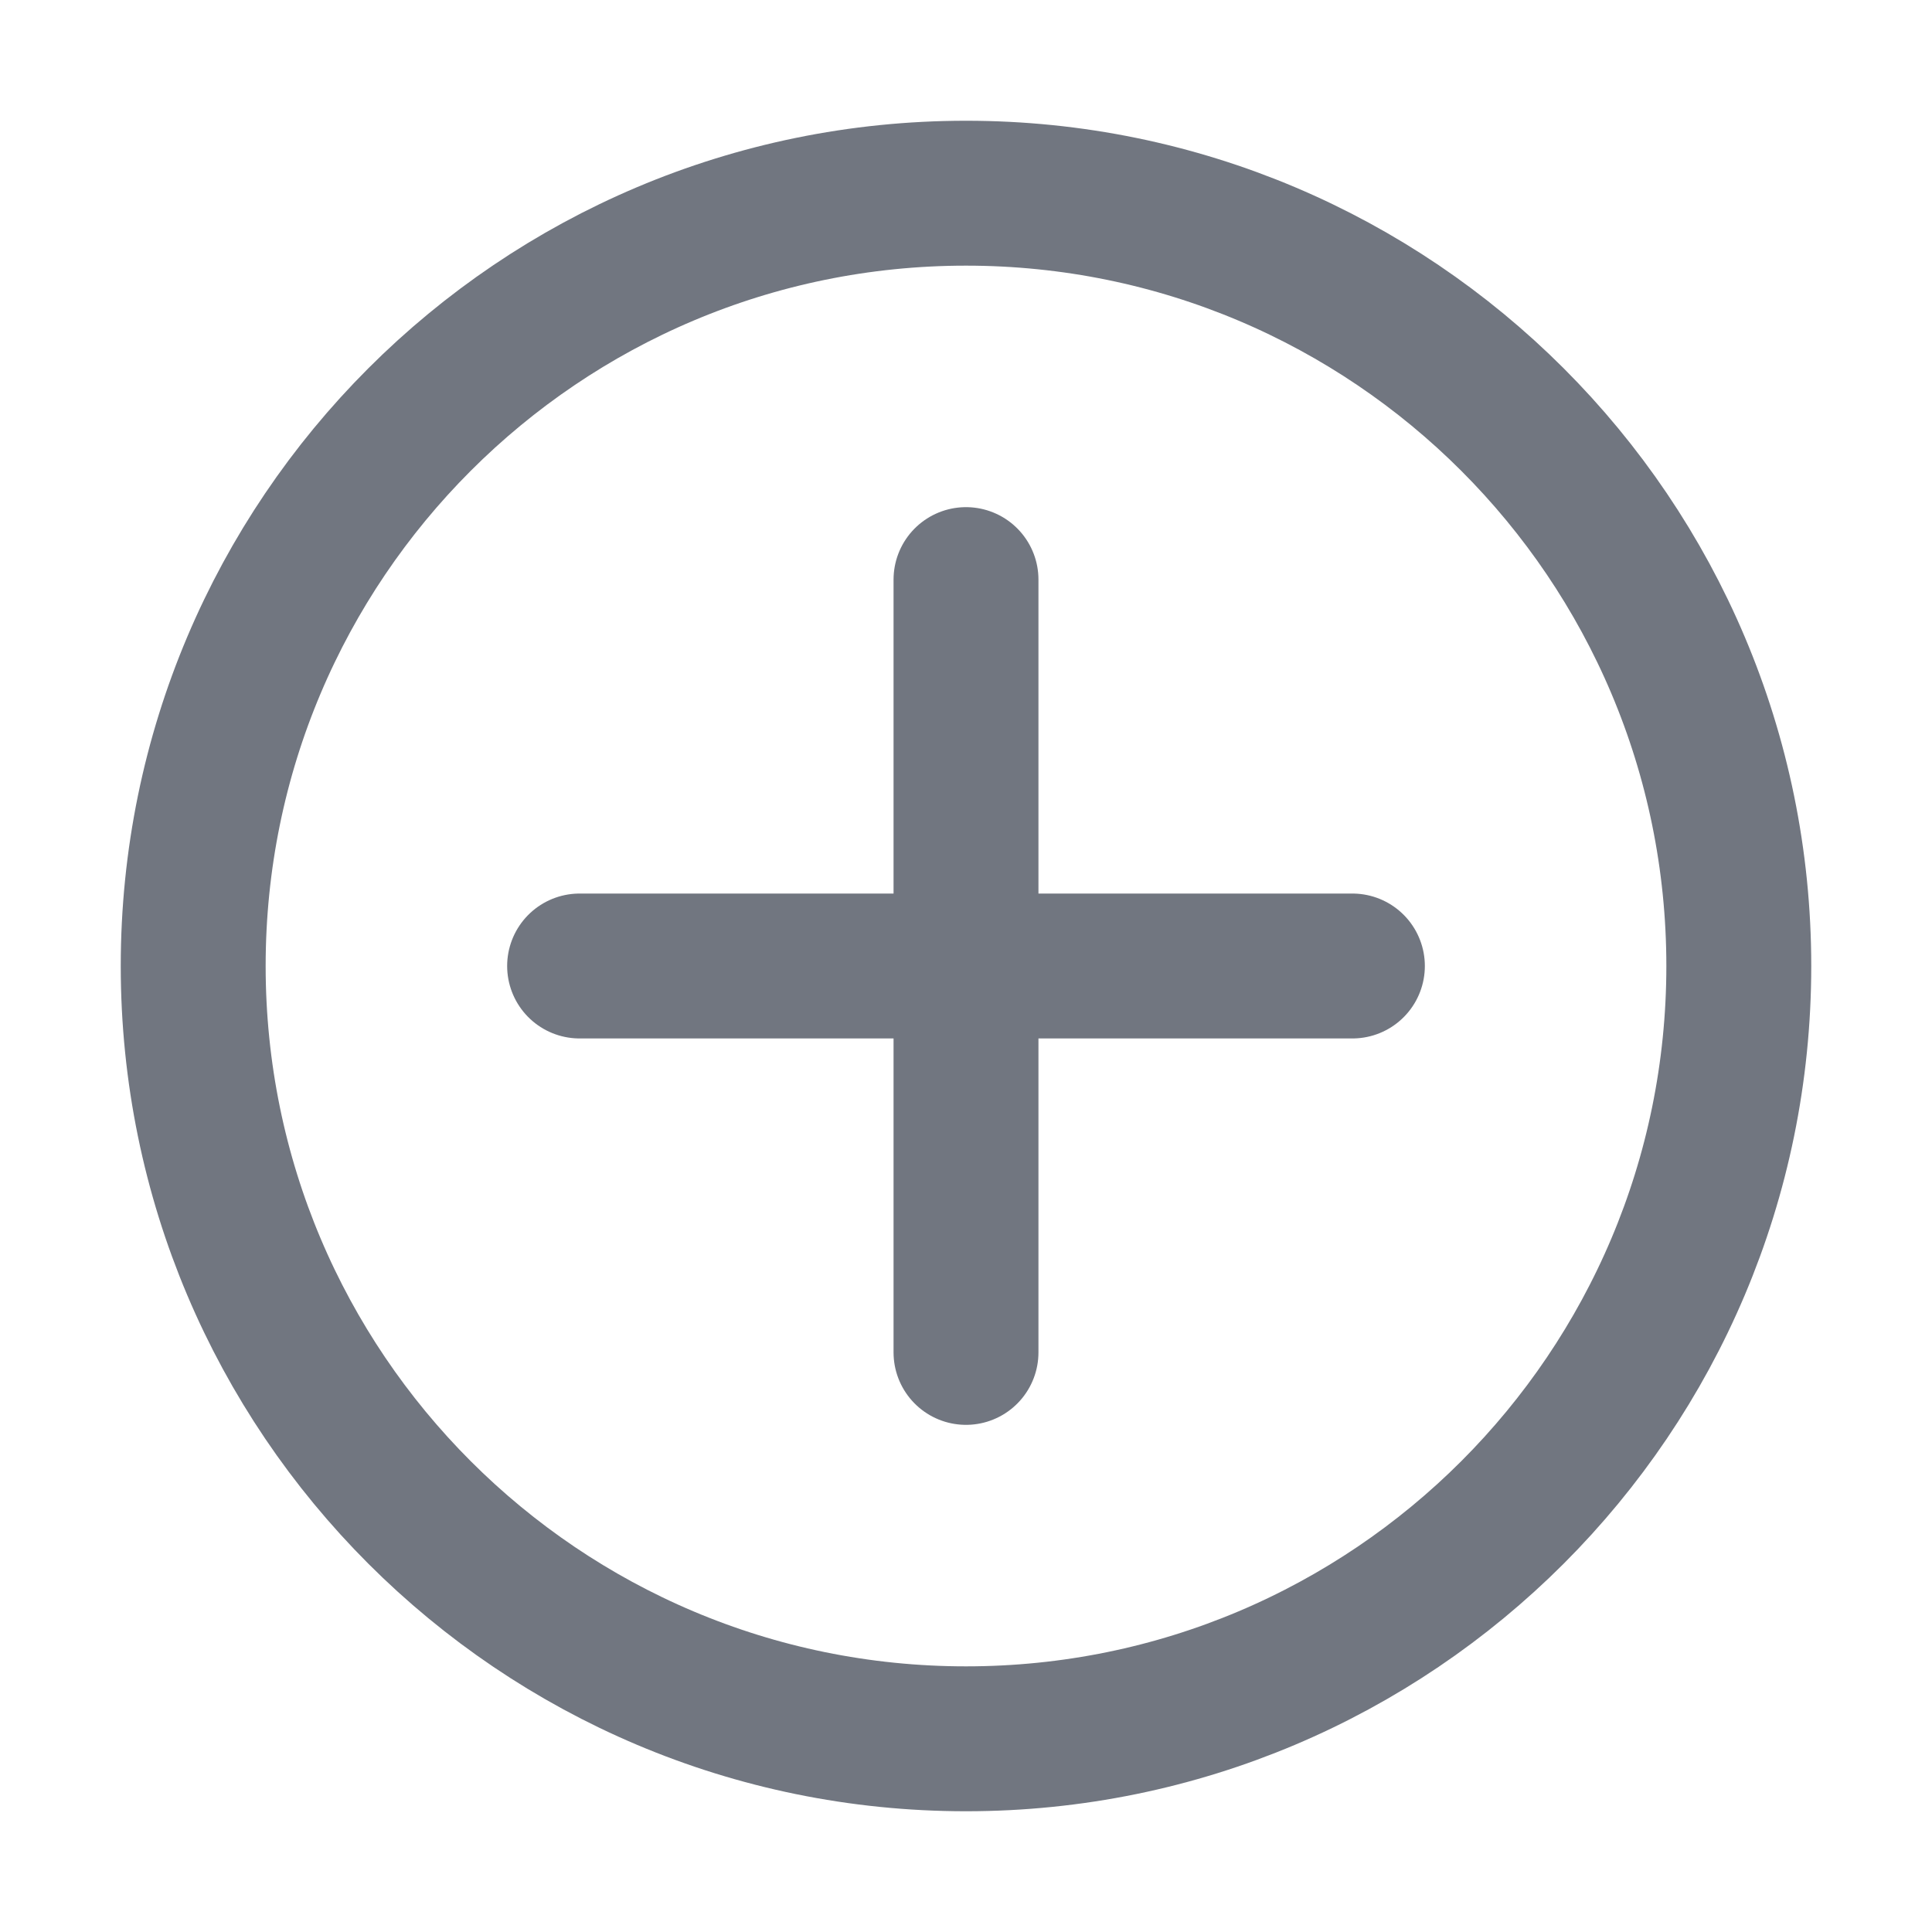
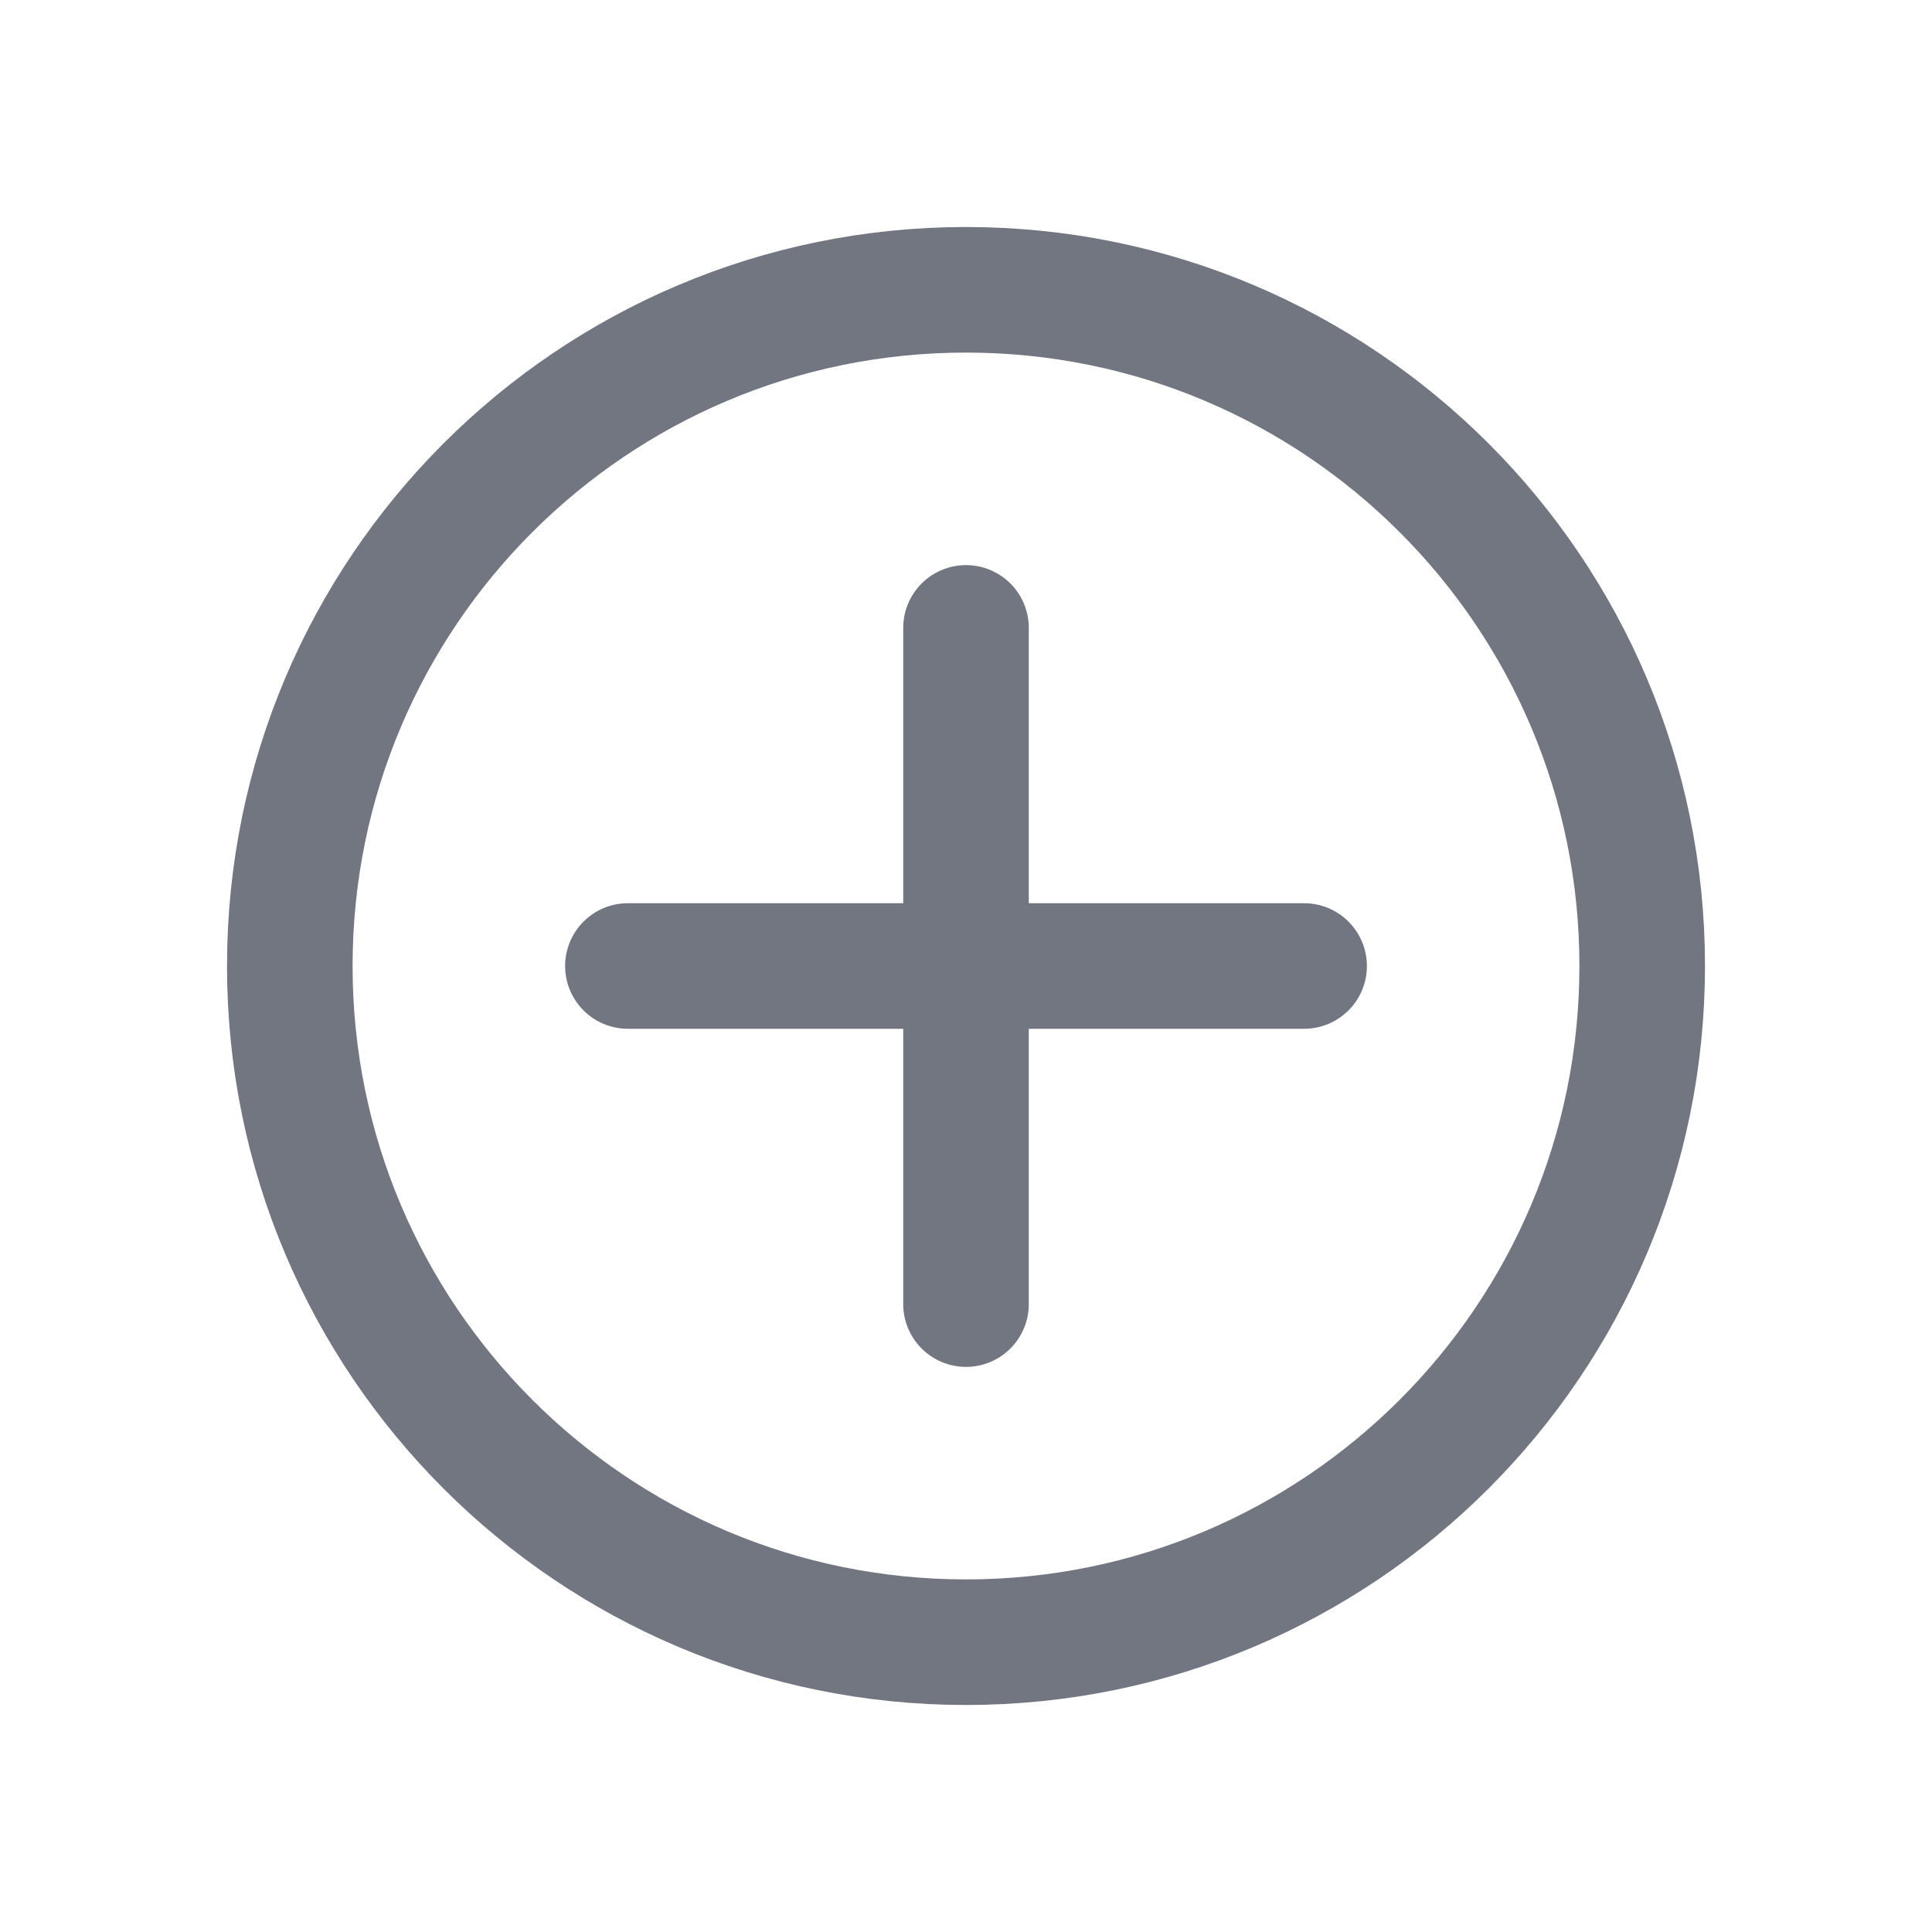
<svg xmlns="http://www.w3.org/2000/svg" width="20" height="20" viewBox="0 0 20 20" fill="none">
-   <circle cx="10" cy="10" r="8" stroke="#717680" stroke-width="1.5" stroke-linecap="round" stroke-linejoin="round" />
-   <path d="M10 6V14M14 10H6" stroke="#717680" stroke-width="1.5" stroke-linecap="round" stroke-linejoin="round" />
+   <circle cx="10" cy="10" r="7" stroke-width="1.3" stroke-linecap="round" stroke-linejoin="round" stroke="#717680" />
+   <path d="M10 6.5V13.5M13.5 10H6.5" stroke-width="1.3" stroke-linecap="round" stroke-linejoin="round" stroke="#717680" />
</svg>
